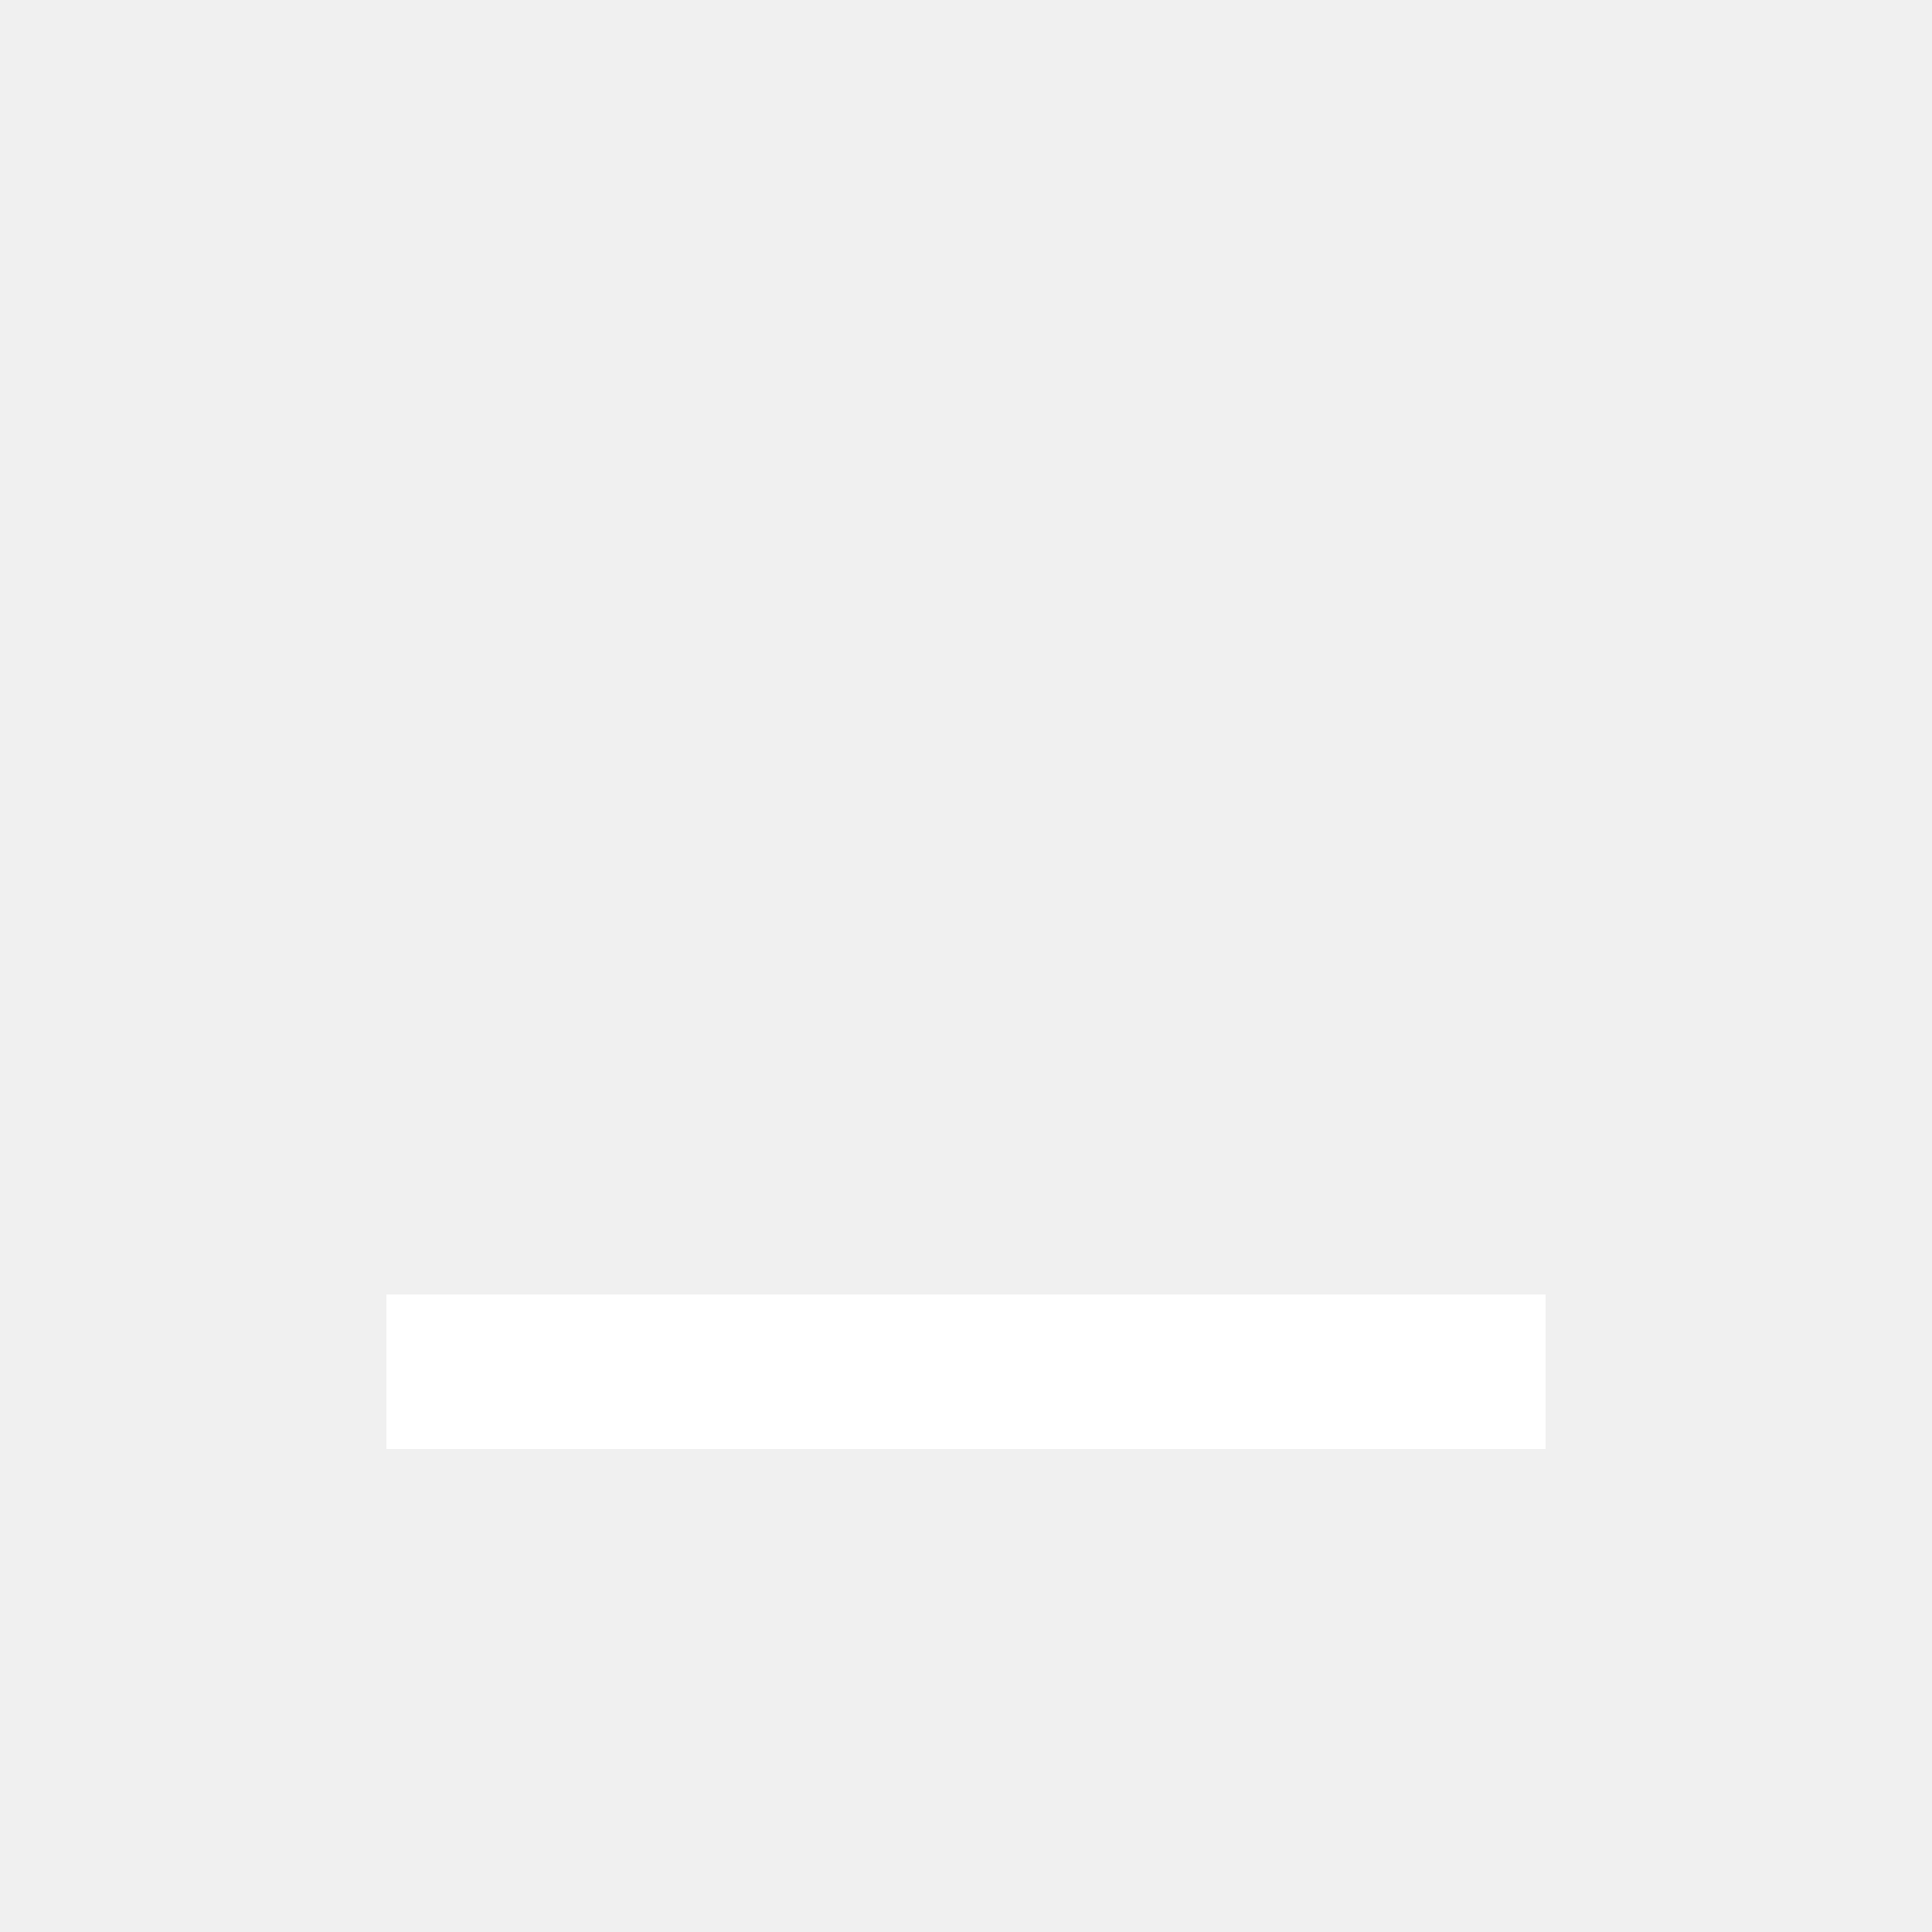
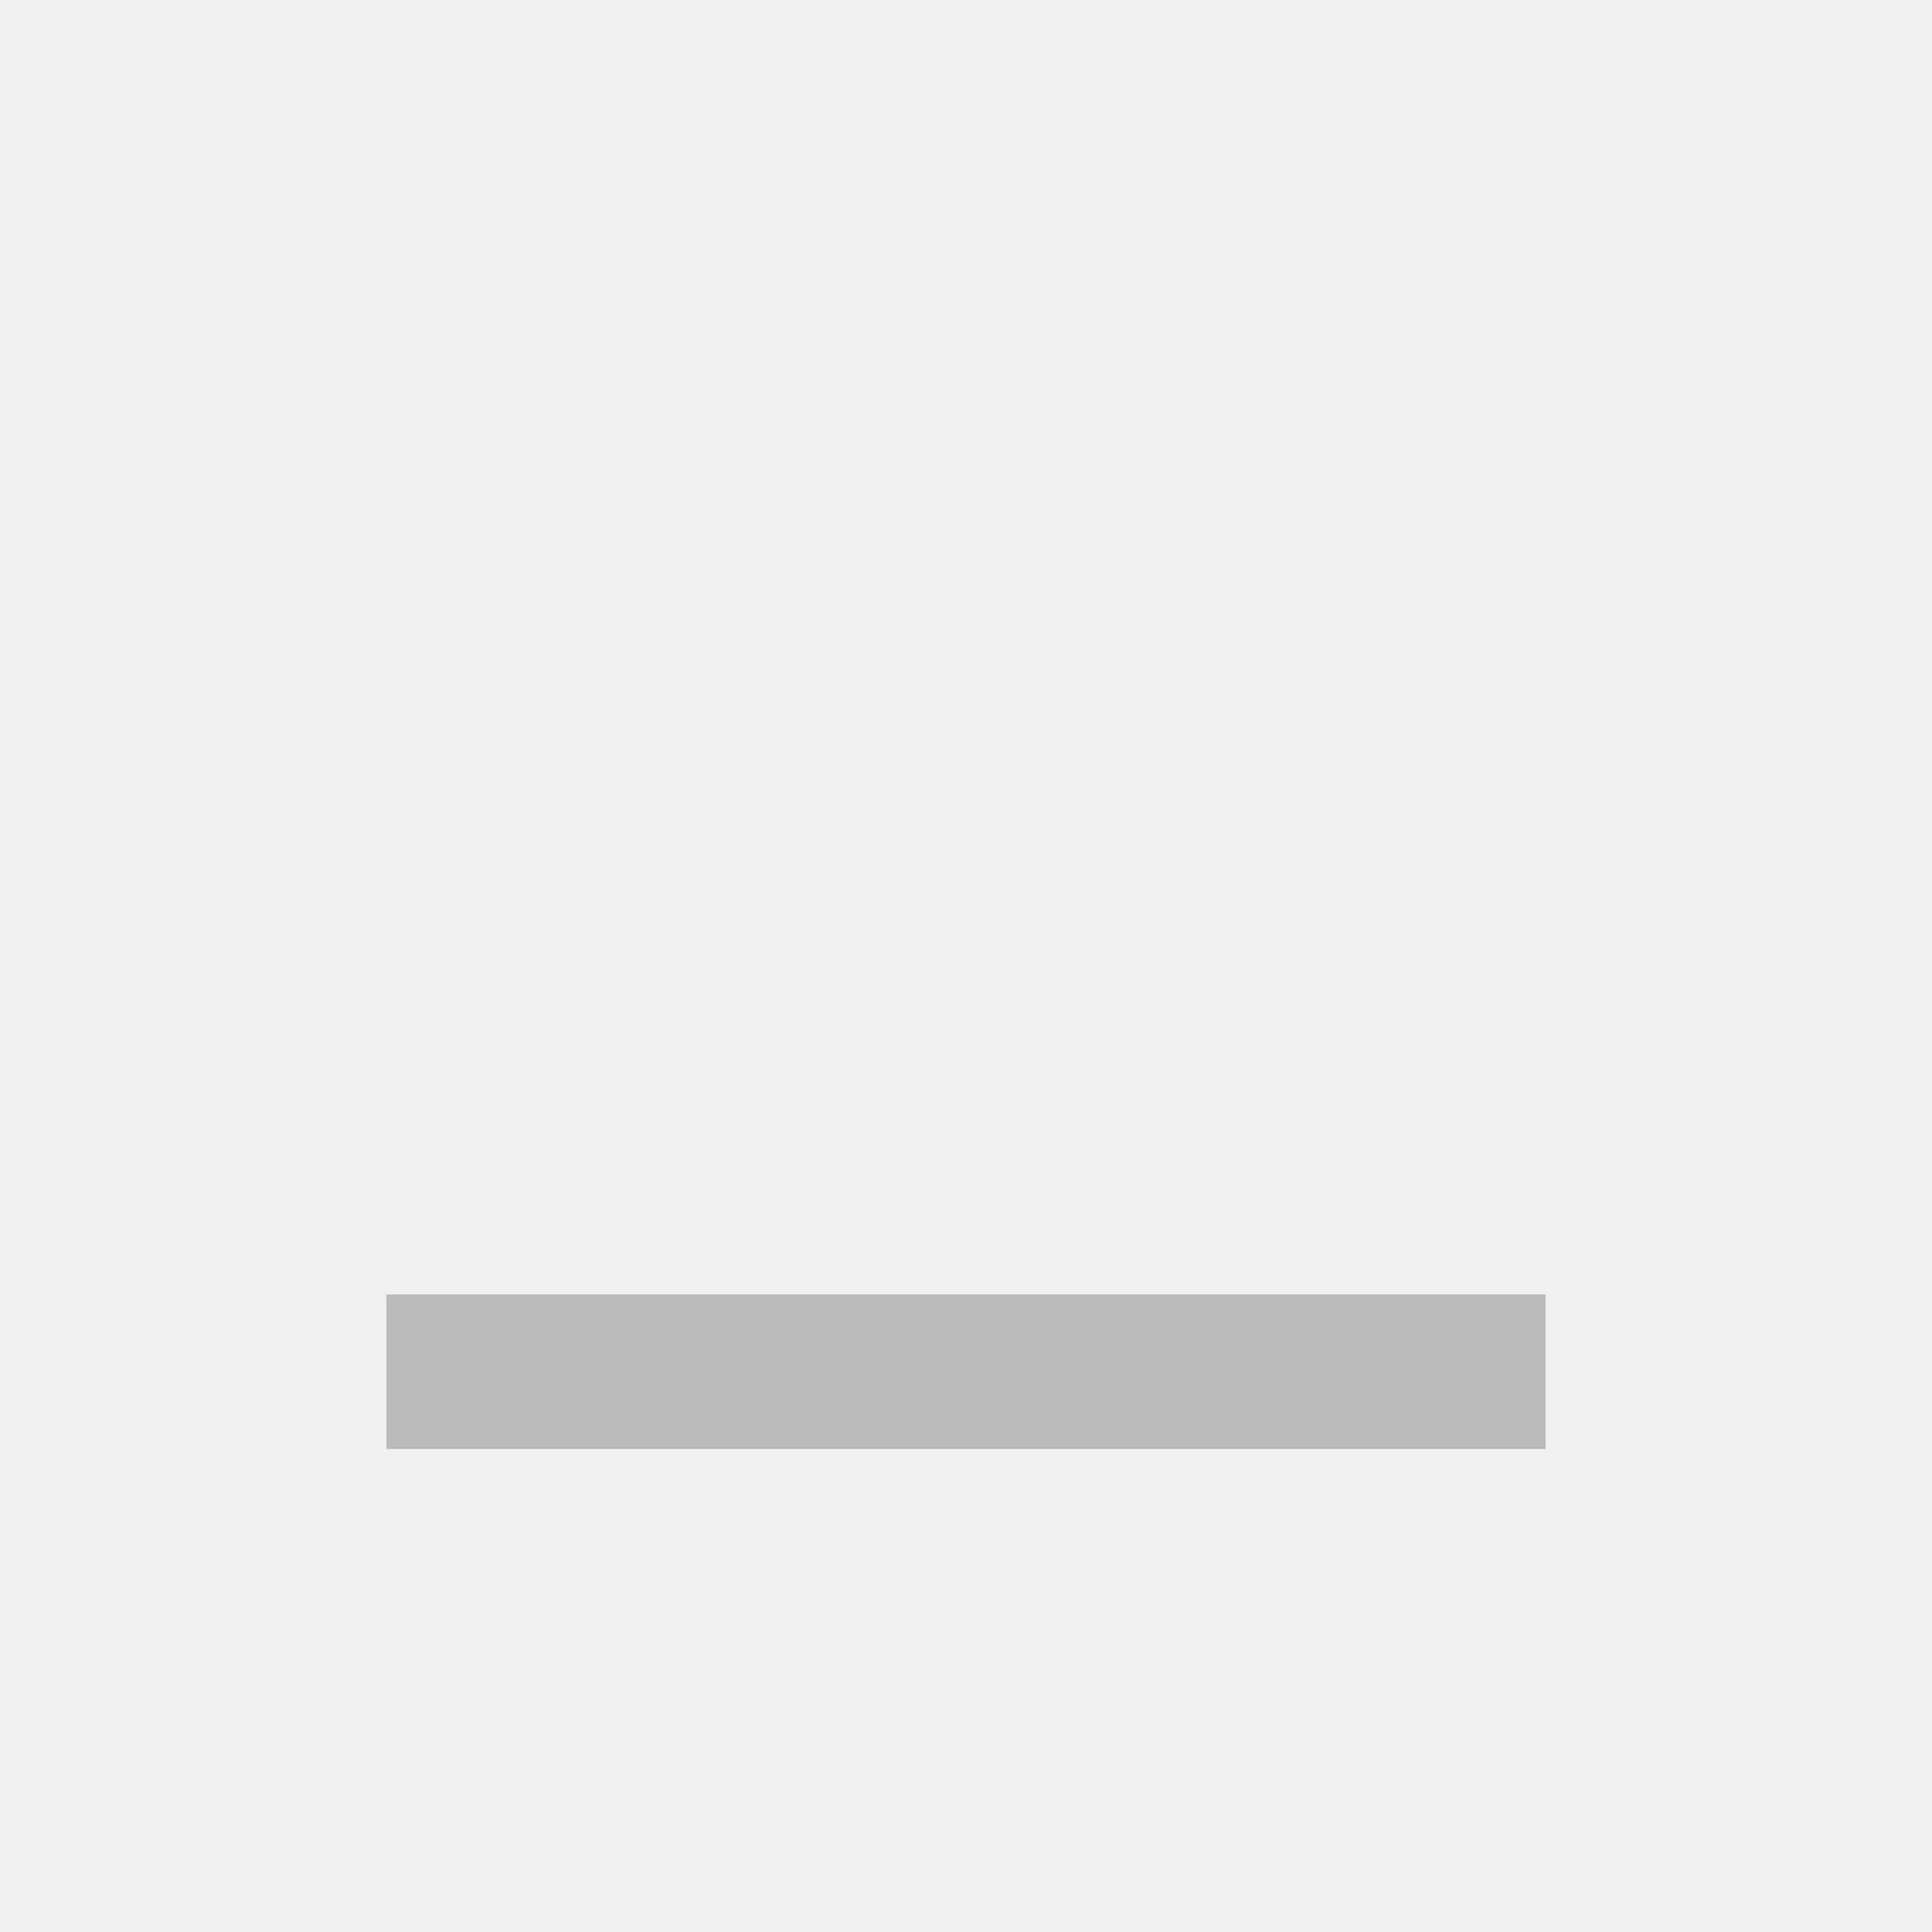
<svg xmlns="http://www.w3.org/2000/svg" preserveAspectRatio="xMidYMid" width="100" height="100" viewBox="0 0 100 100">
  <defs>
    <style>
      .cls-1 {
-         fill: #fff;
+         fill: #bbb;
      }
    </style>
  </defs>
  <rect x="20" y="67" width="60" height="8" class="cls-1" />
</svg>
